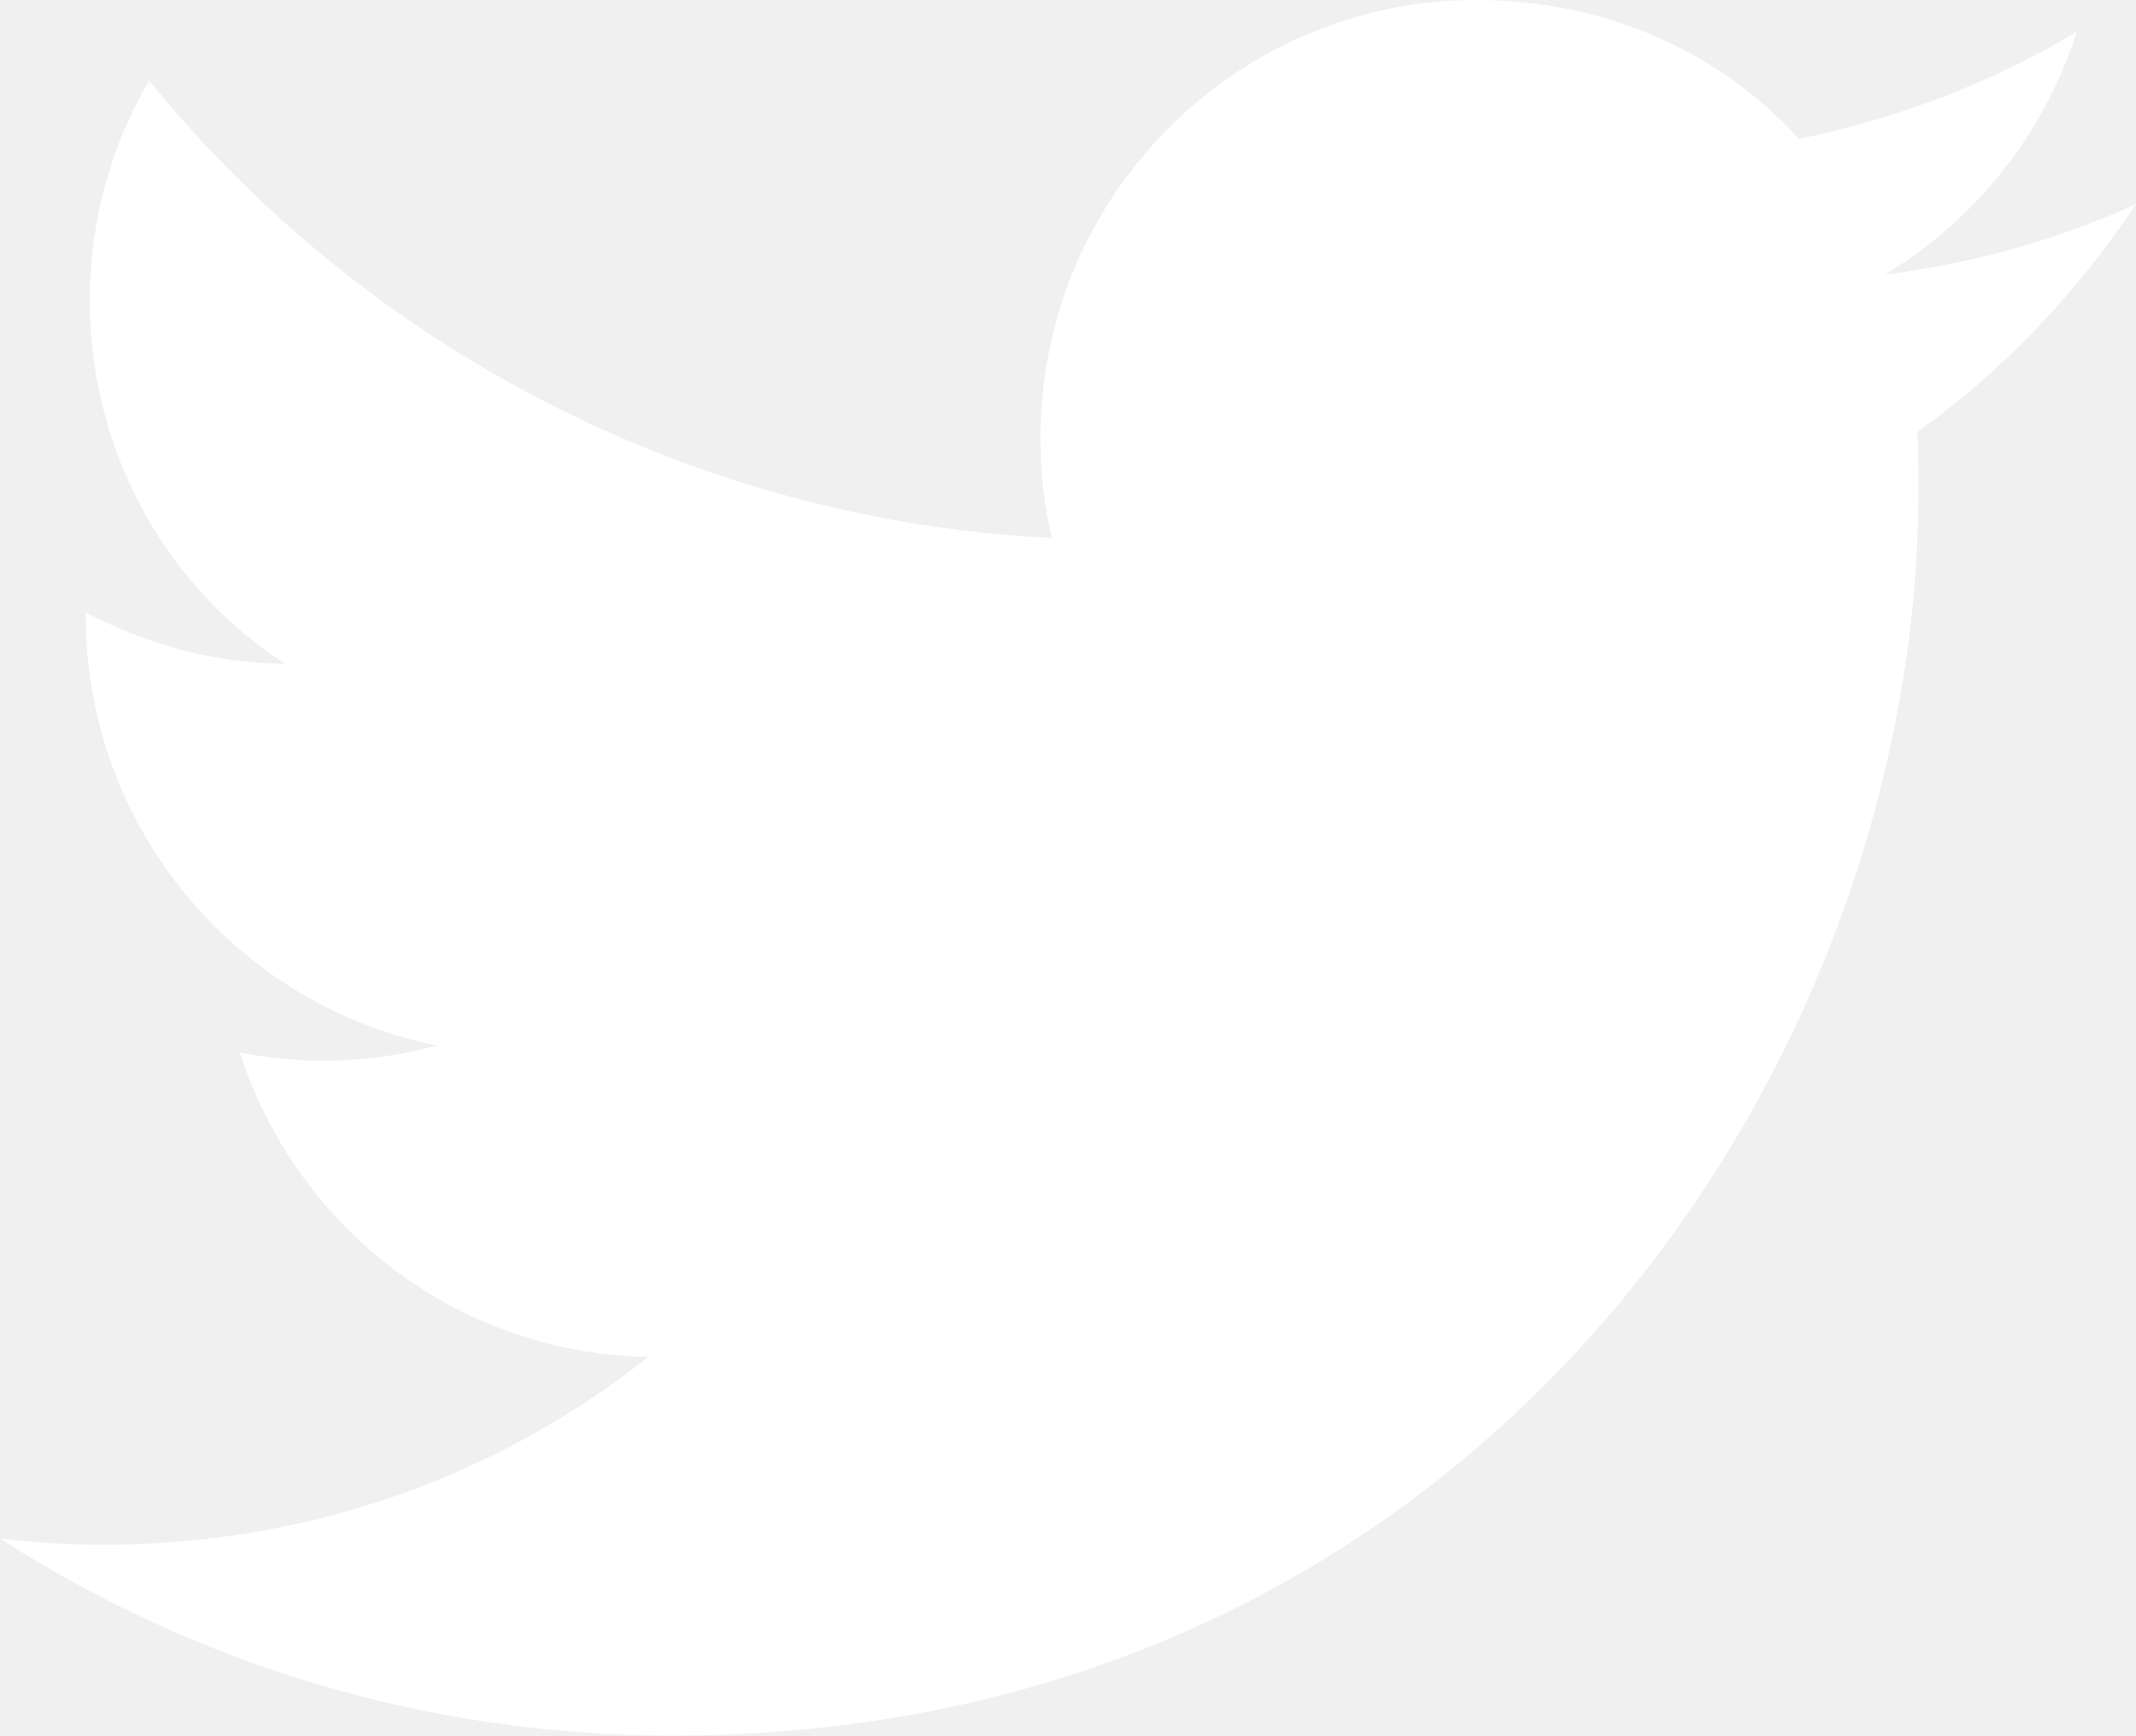
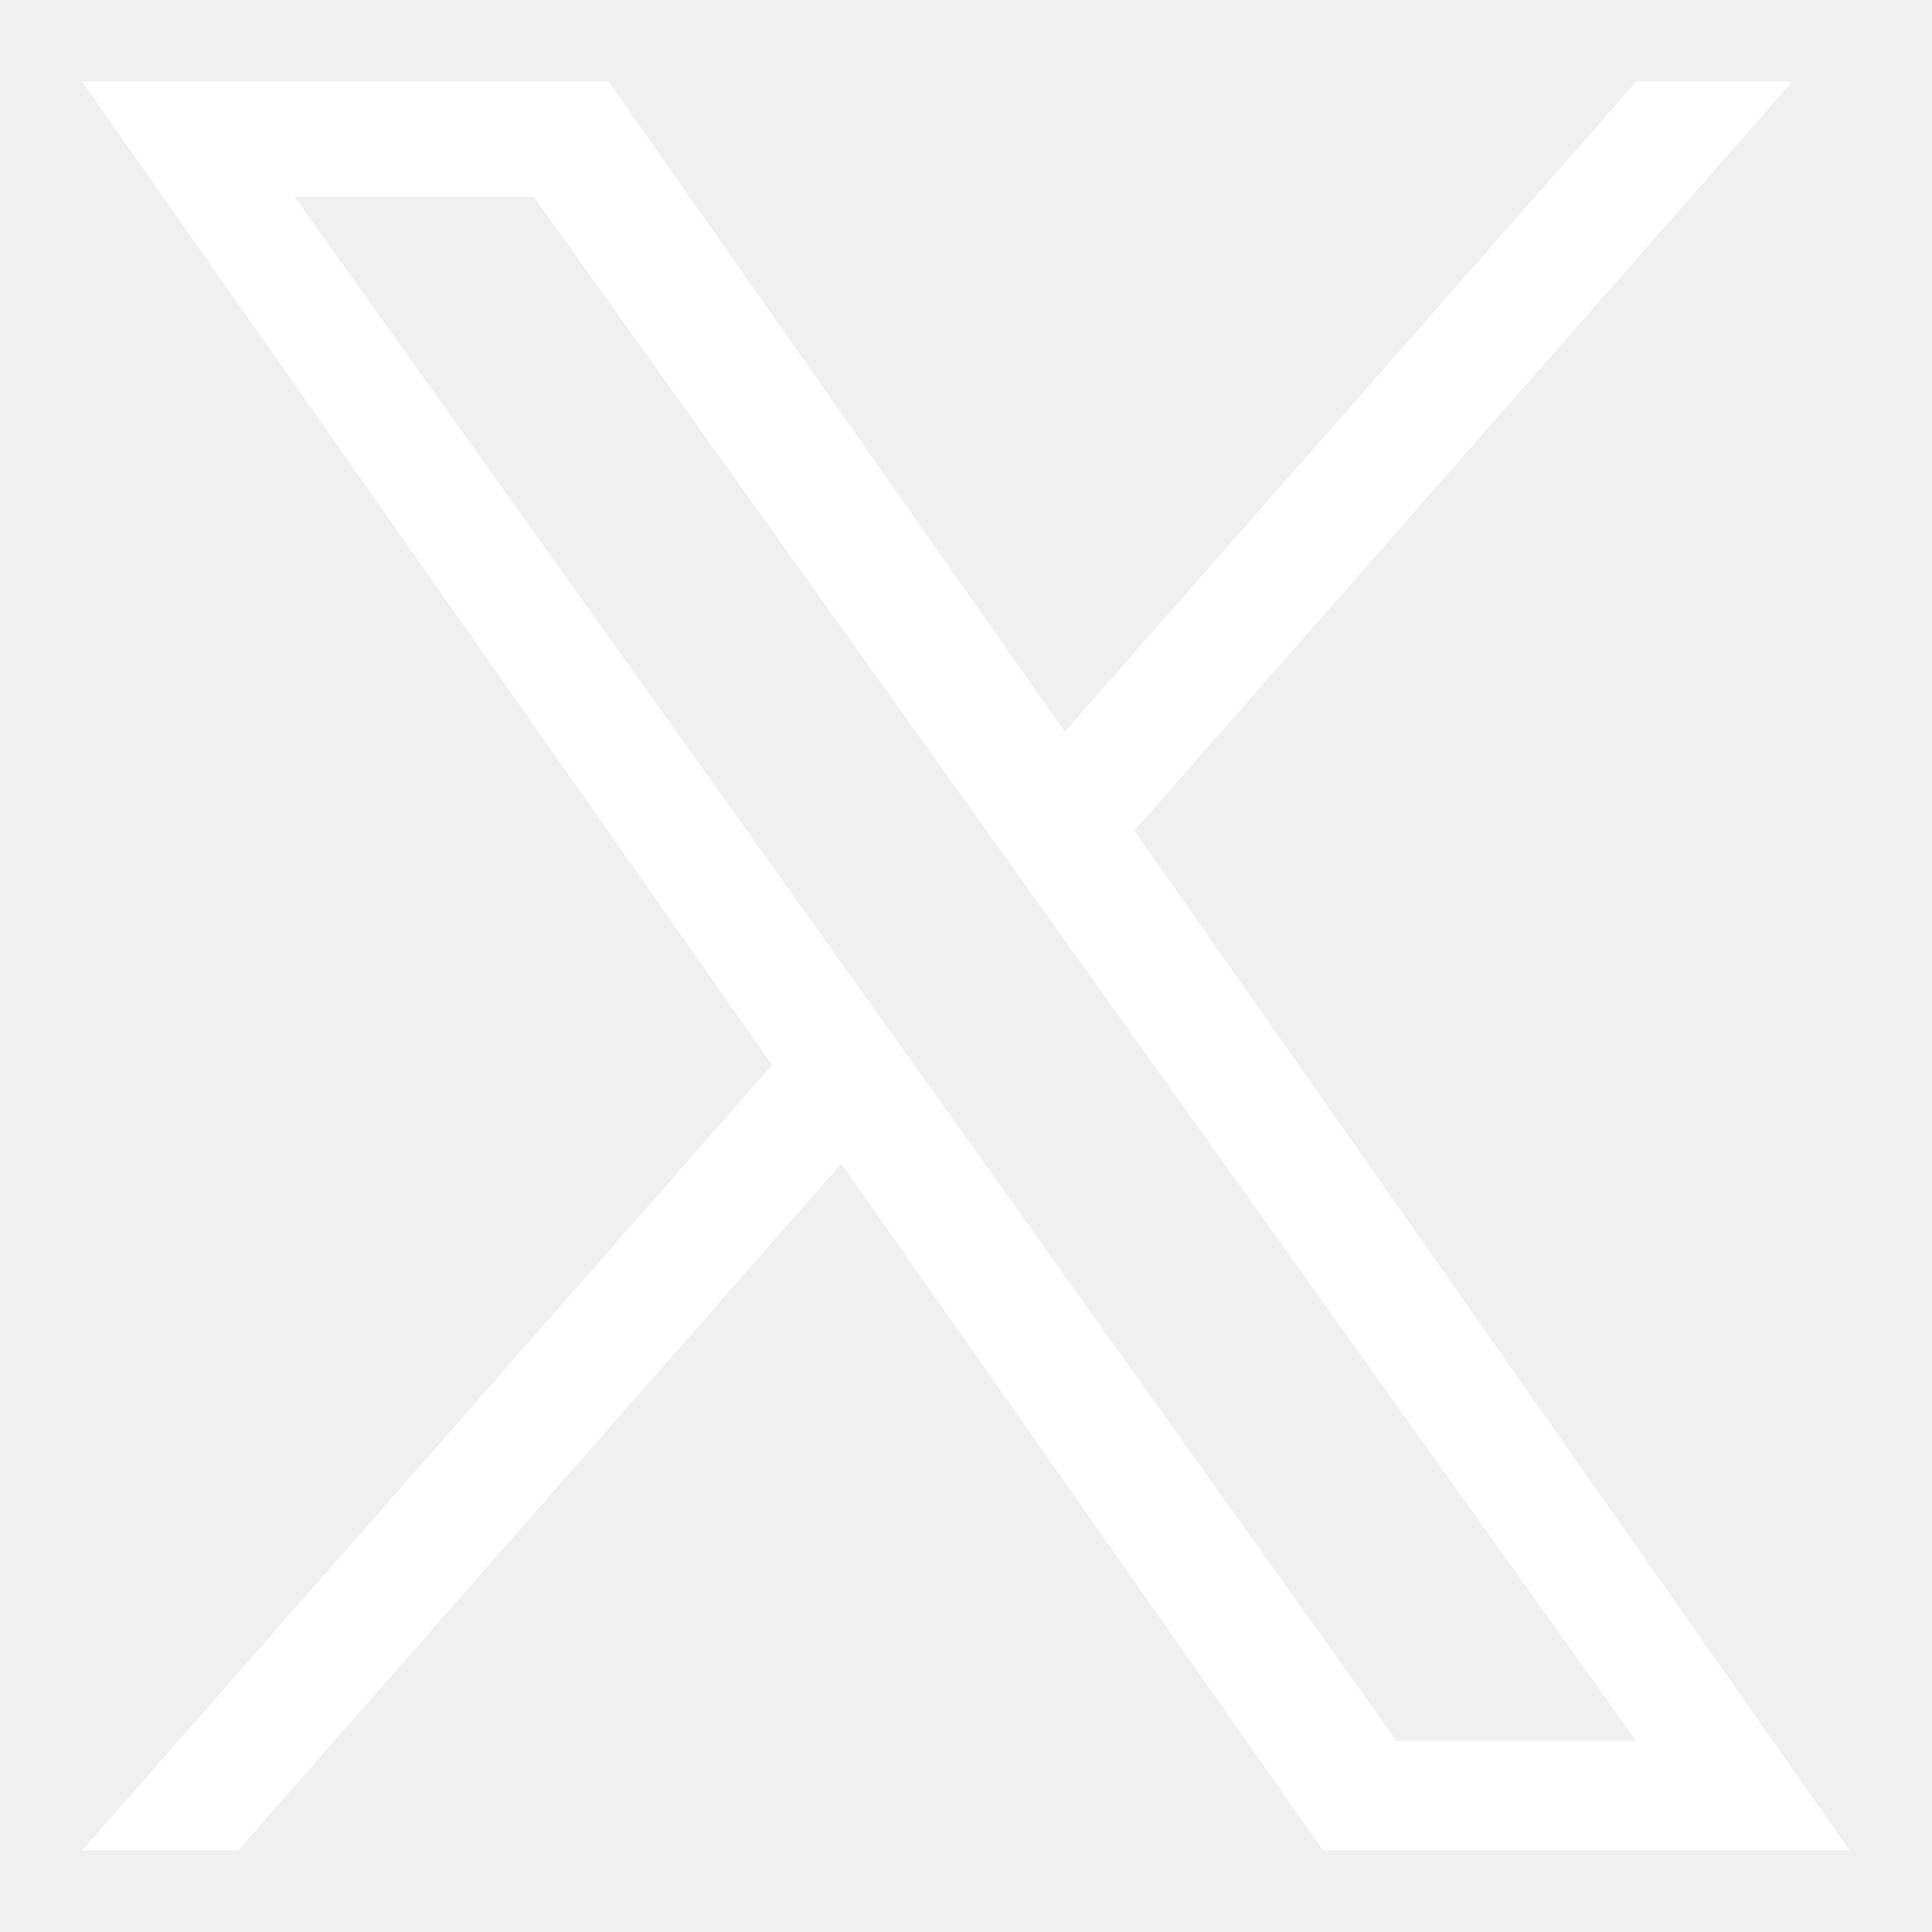
- <svg xmlns="http://www.w3.org/2000/svg" width="20.92" height="17" version="1.1" viewBox="0 0 20.92 17">
-   <path d="m20.92 2c-0.77 0.35-1.6 0.58-2.46 0.69 0.88-0.53 1.56-1.37 1.88-2.38-0.83 0.5-1.75 0.85-2.72 1.05-0.79-0.86-1.9-1.36-3.16-1.36-2.35 0-4.27 1.92-4.27 4.29 0 0.34 0.04 0.67 0.11 0.98-3.56-0.18-6.73-1.89-8.84-4.48-0.37 0.63-0.58 1.37-0.58 2.15 0 1.49 0.75 2.81 1.91 3.56-0.71 0-1.37-0.2-1.95-0.5v0.03c0 2.08 1.48 3.82 3.44 4.21-0.36 0.1-0.74 0.15-1.13 0.15-0.27 0-0.54-0.03-0.8-0.08 0.54 1.69 2.11 2.95 4 2.98-1.46 1.16-3.31 1.84-5.33 1.84-0.34 0-0.68-0.02-1.02-0.06 1.9 1.22 4.16 1.93 6.58 1.93 7.88 0 12.21-6.54 12.21-12.21 0-0.19 0-0.37-0.01-0.56 0.84-0.6 1.56-1.36 2.14-2.23z" fill="#fff" />
+ <svg xmlns="http://www.w3.org/2000/svg" width="20" height="20" version="1.1">
+   <path d="m11.742 8.599 6.812-7.755h-1.614l-5.918 6.732-4.723-6.732h-5.449l7.144 10.181-7.144 8.131h1.614l6.245-7.111 4.989 7.111h5.449m-16.1-17.12h2.479l11.413 15.987h-2.48" fill="#fff" stroke-width=".061" />
</svg>
